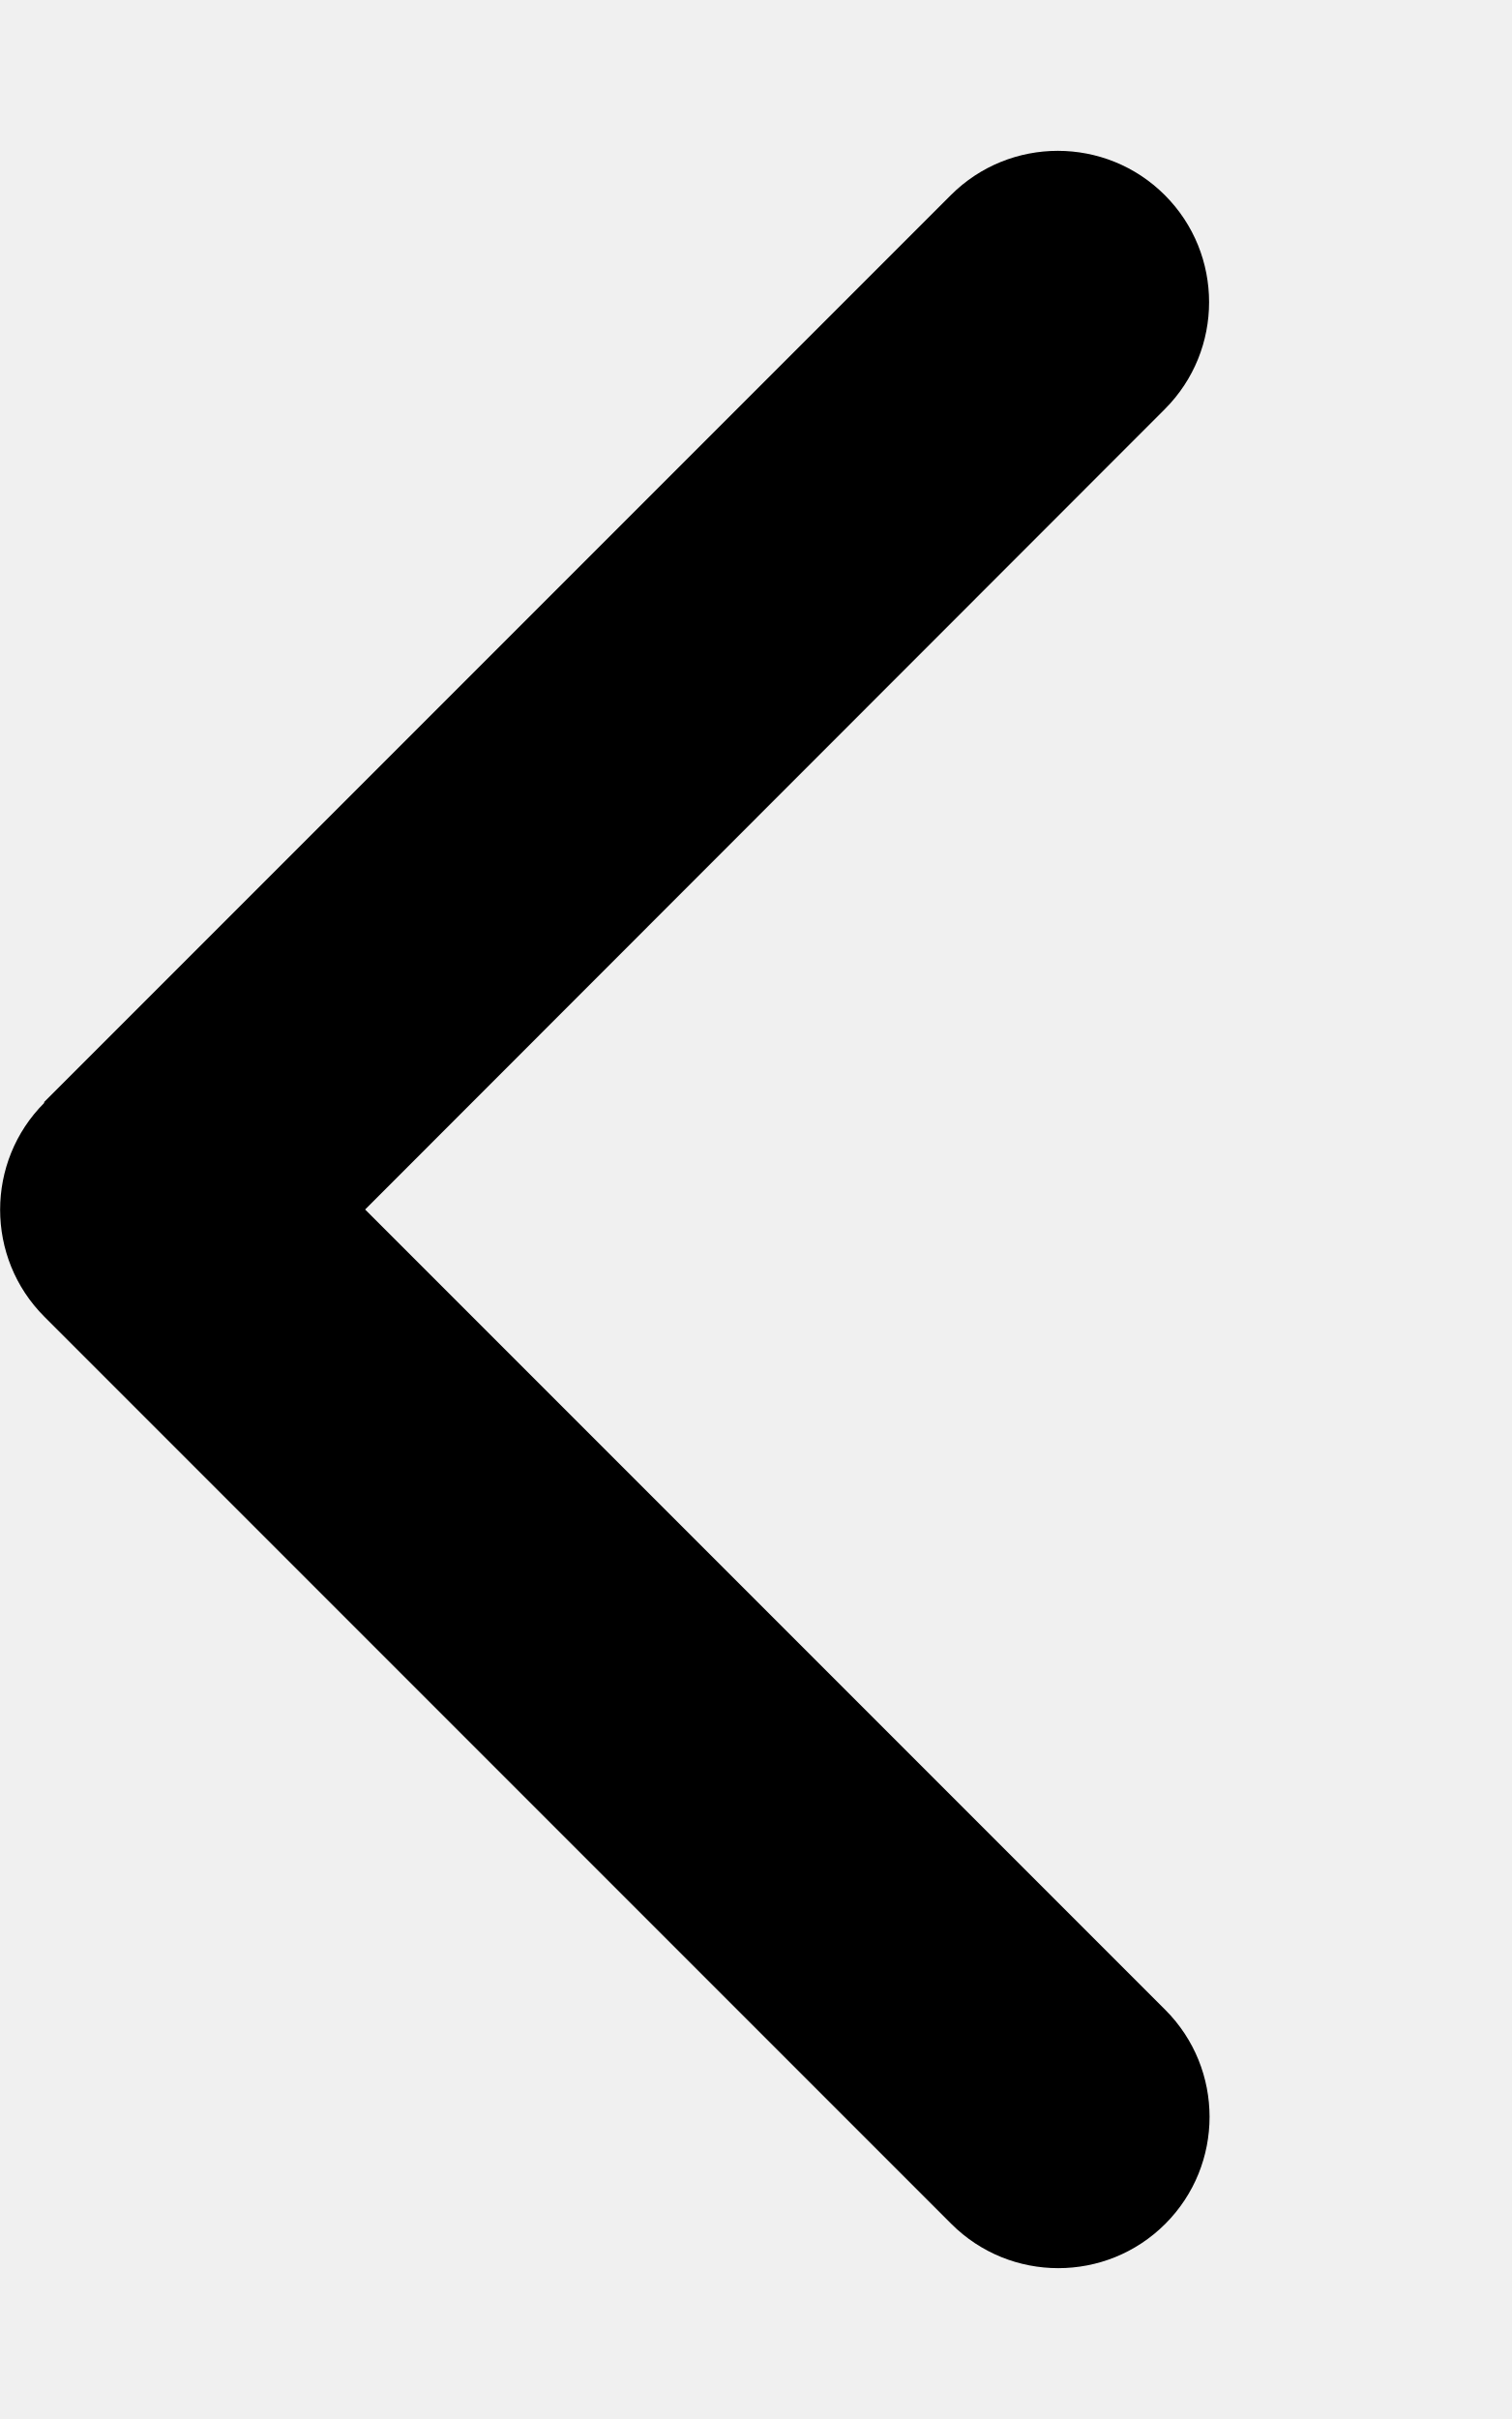
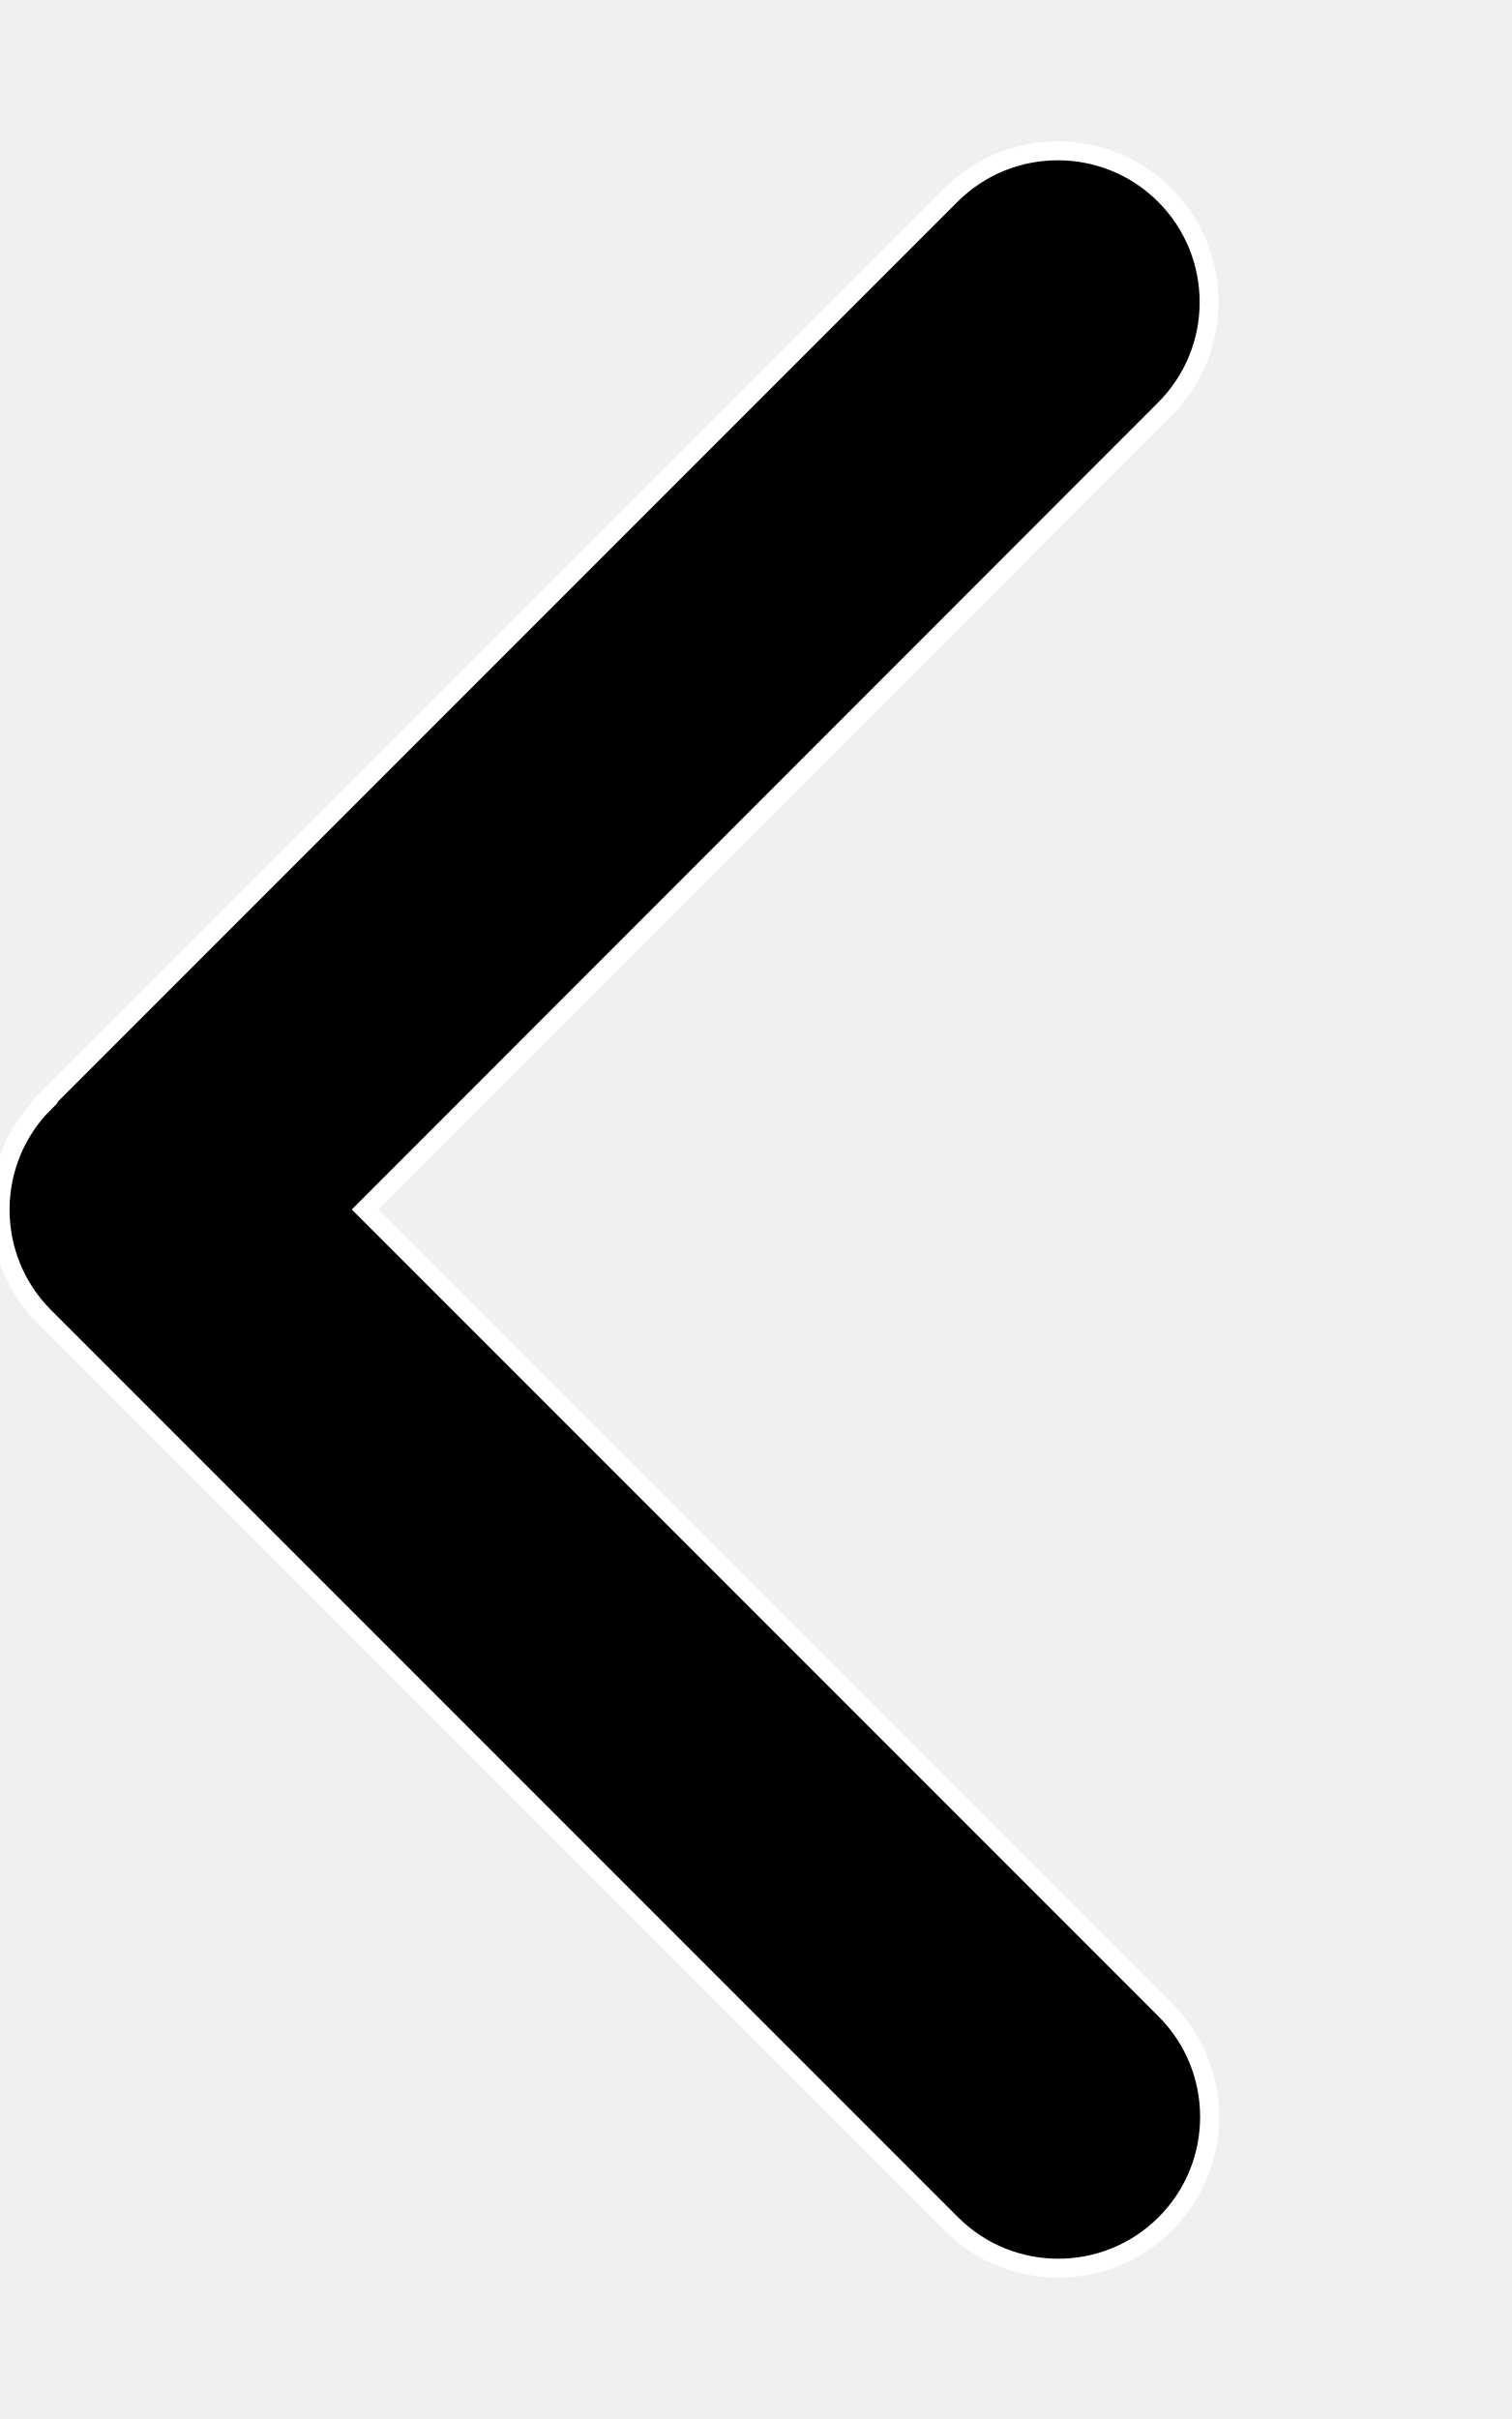
<svg xmlns="http://www.w3.org/2000/svg" viewBox="0 0 320 512">
-   <path d="M9.4 233.4c-12.5 12.5-12.5 32.8 0 45.3l192 192c12.5 12.5 32.8 12.5 45.3 0s12.5-32.8 0-45.3L77.3 256 246.6 86.6c12.5-12.5 12.5-32.8 0-45.3s-32.8-12.5-45.3 0l-192 192z" />
+   <path d="M9.4 233.4c-12.5 12.5-12.5 32.8 0 45.3l192 192c12.5 12.5 32.8 12.5 45.3 0s12.5-32.8 0-45.3L77.3 256 246.6 86.6c12.5-12.5 12.5-32.8 0-45.3s-32.8-12.5-45.3 0l-192 192z" stroke="white" stroke-width="4" />
</svg>
